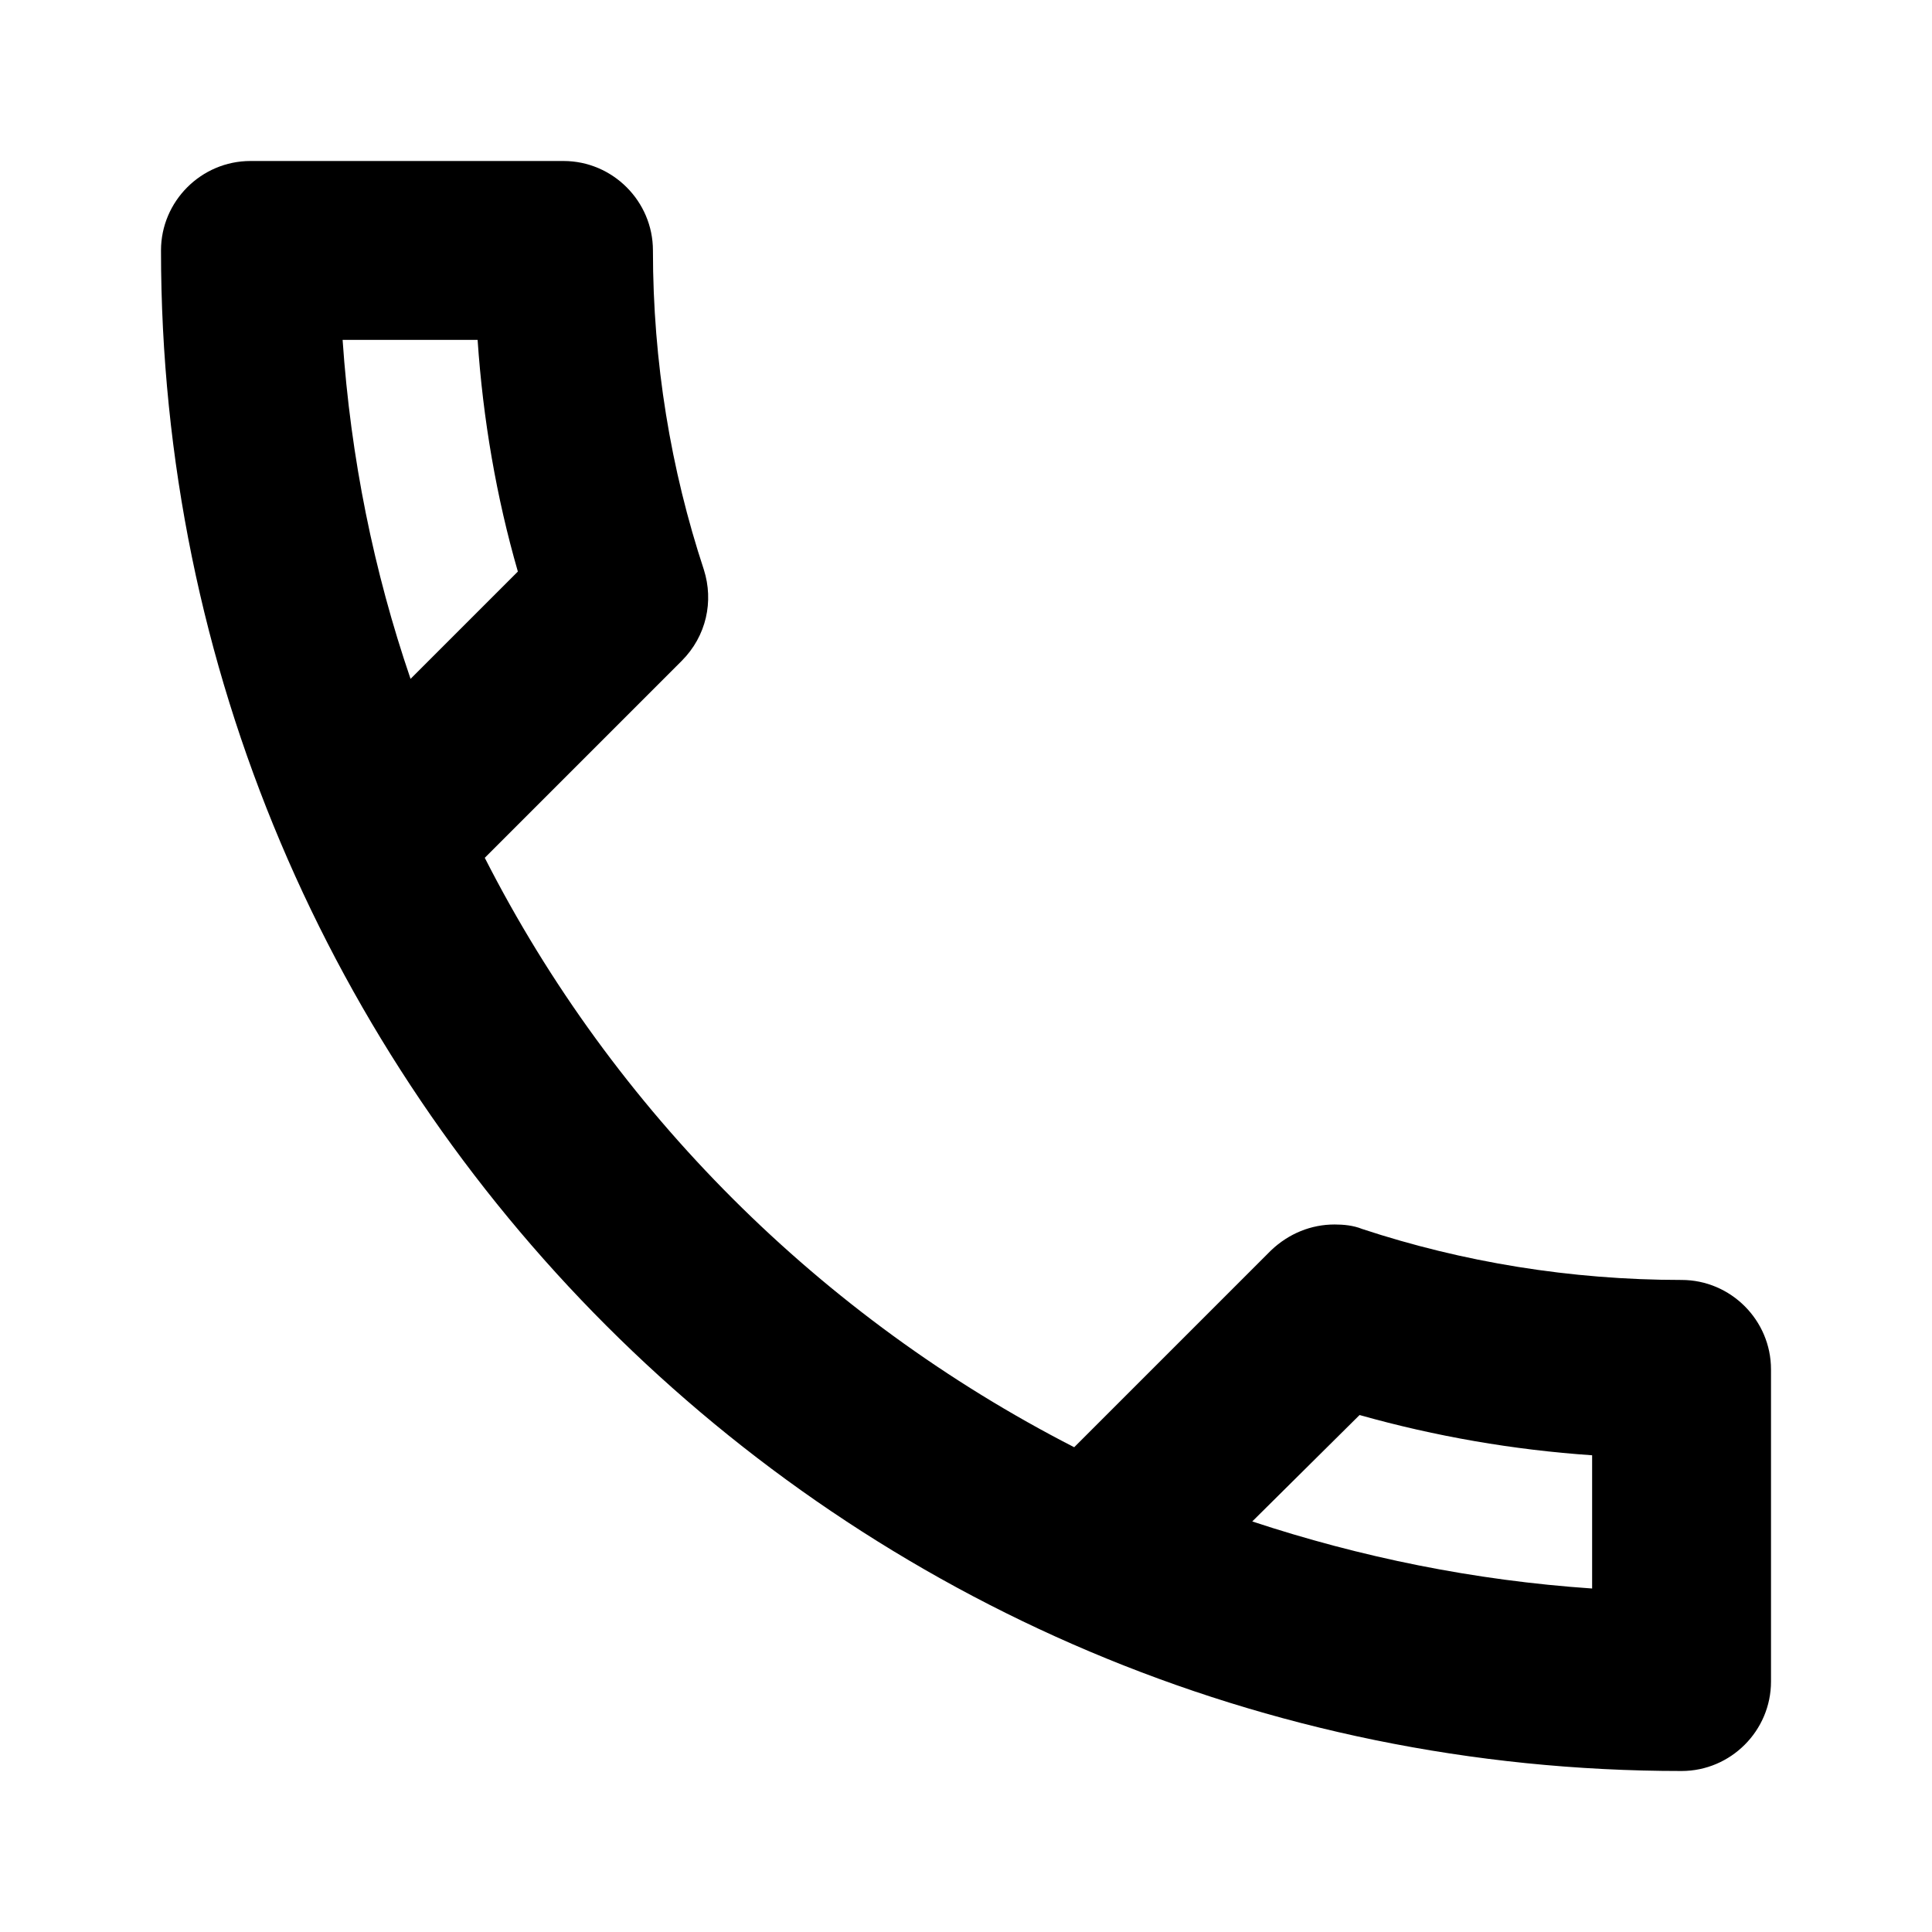
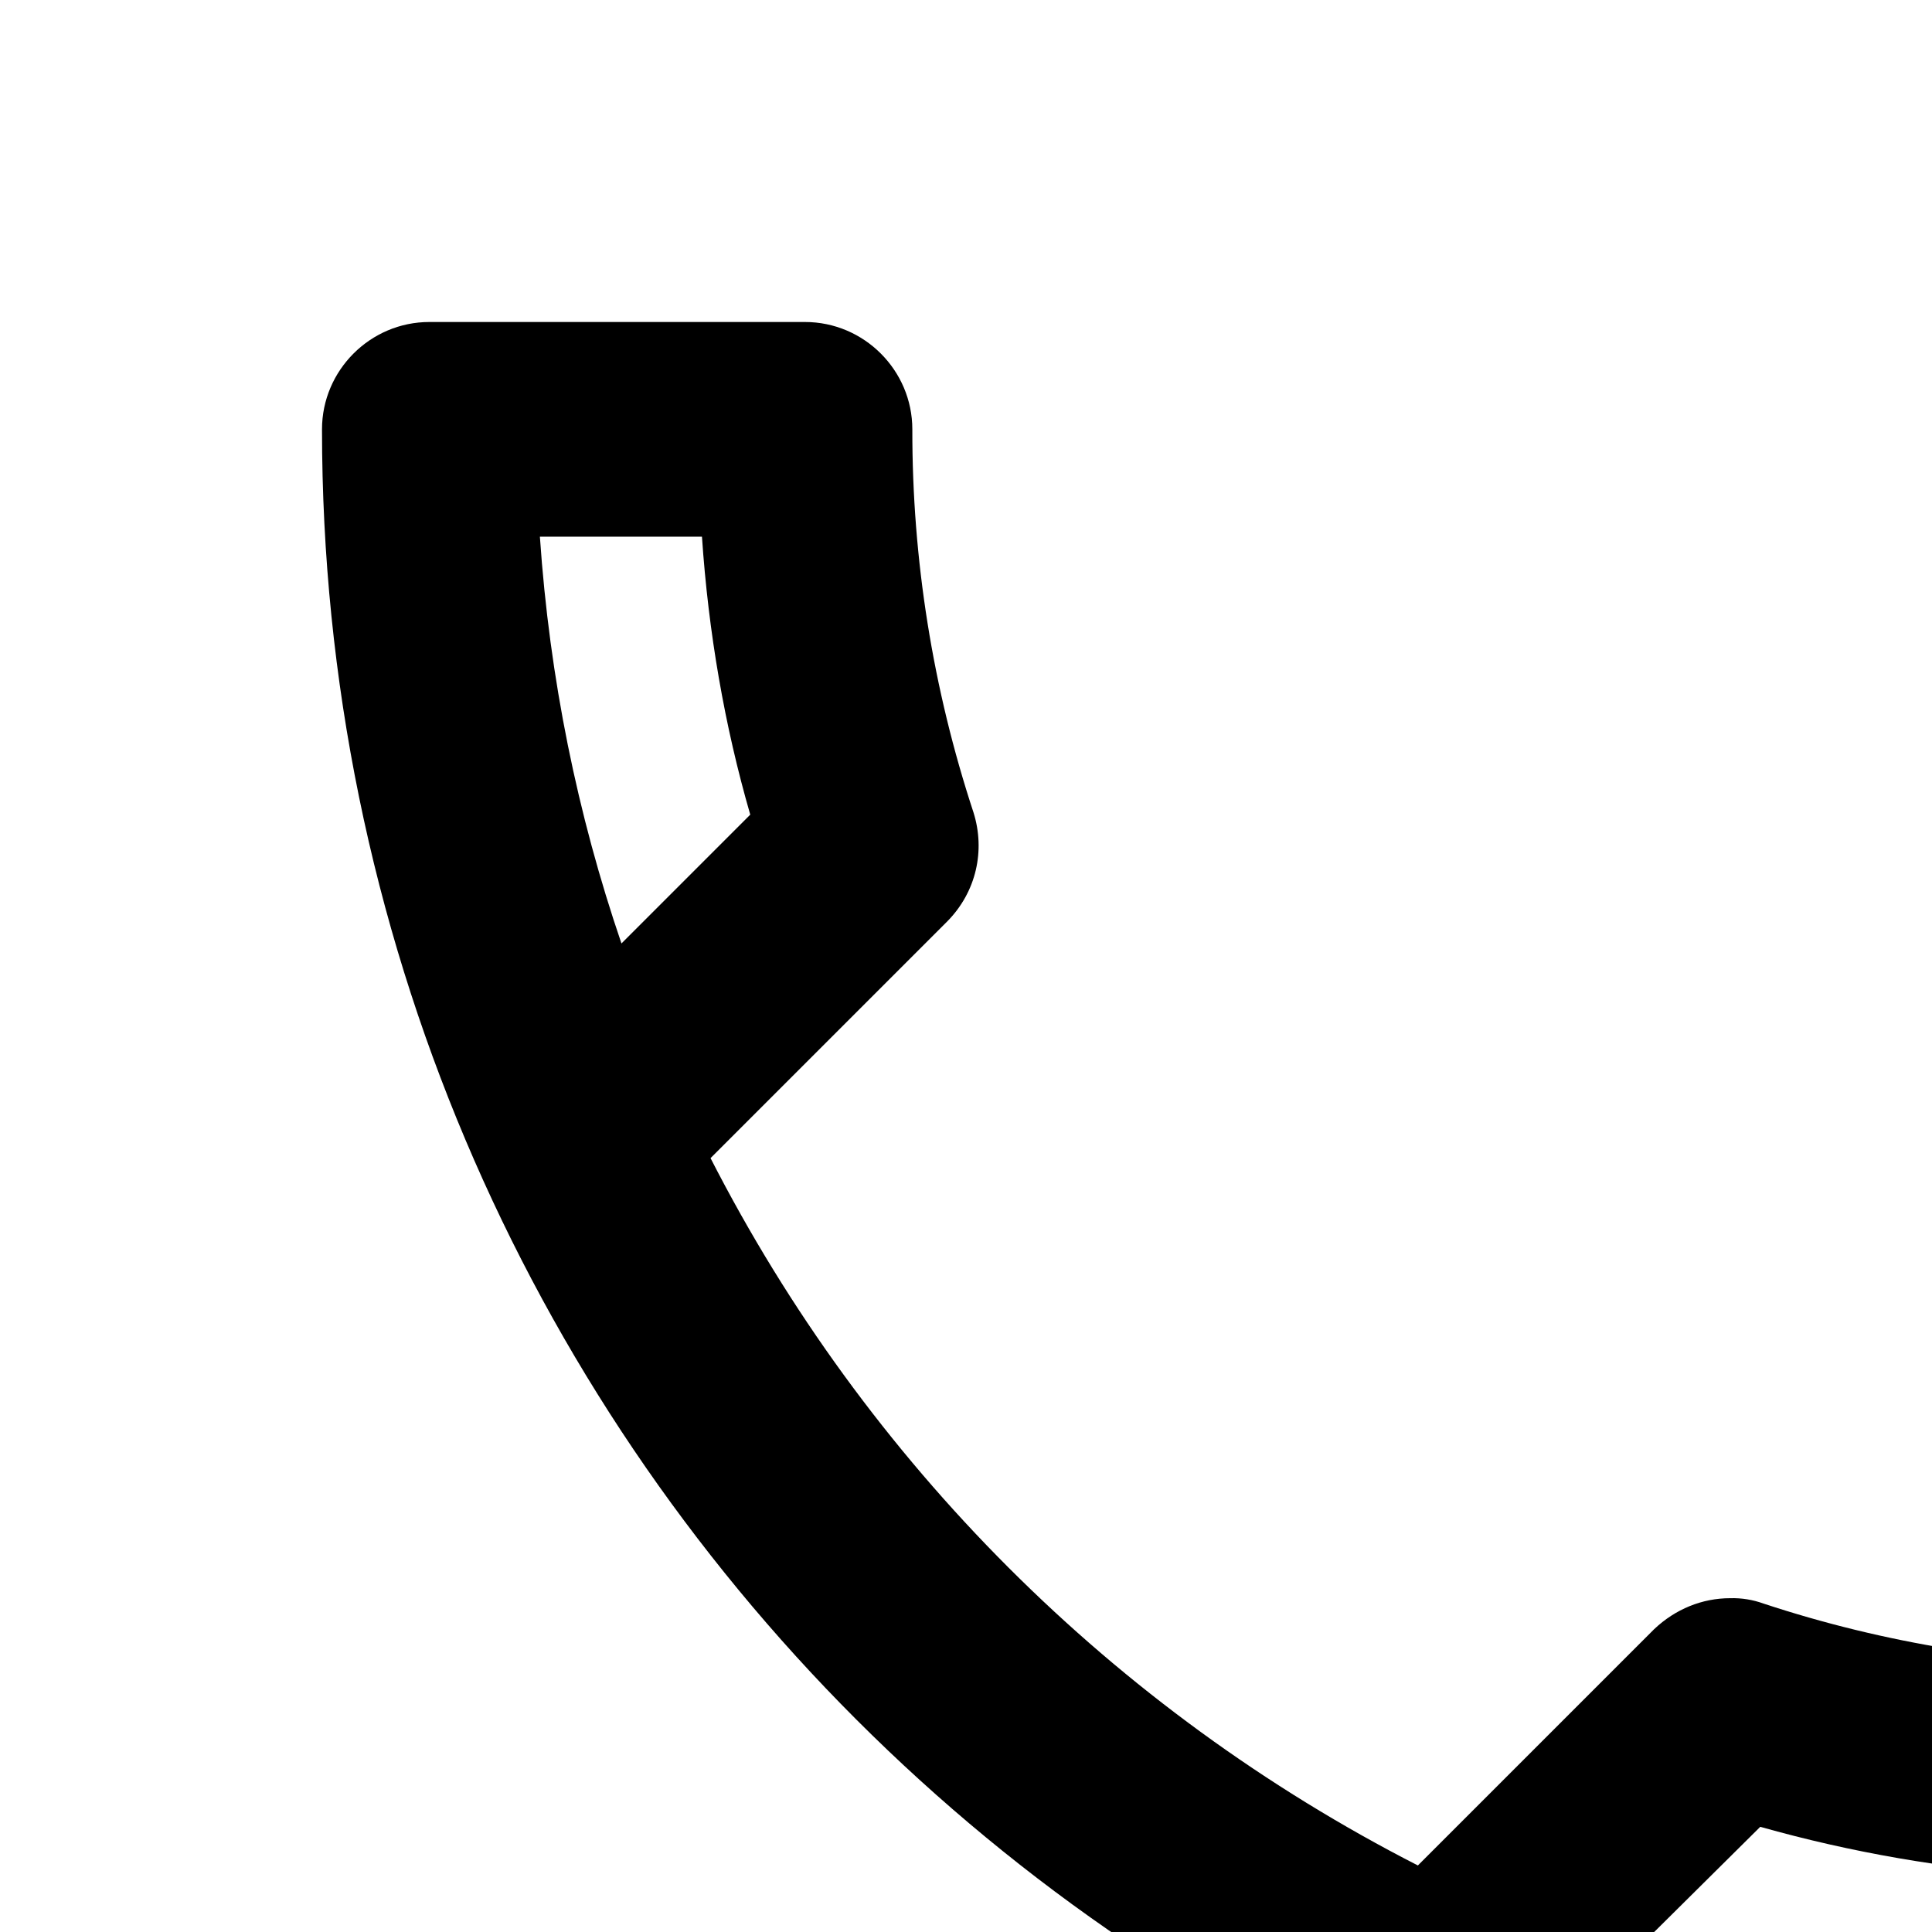
- <svg xmlns="http://www.w3.org/2000/svg" viewBox="0 0 24 24" fill="none">
-   <path d="M5.933 4.222C6 5.211 6.167 6.178 6.433 7.1L5.1 8.433C4.644 7.1 4.356 5.689 4.256 4.222H5.933V4.222ZM16.889 17.578C17.833 17.844 18.8 18.011 19.778 18.078V19.733C18.311 19.633 16.9 19.344 15.556 18.9L16.889 17.578V17.578ZM7 2H3.111C2.5 2 2 2.5 2 3.111C2 13.544 10.456 22 20.889 22C21.5 22 22 21.5 22 20.889V17.011C22 16.4 21.5 15.9 20.889 15.9C19.511 15.9 18.167 15.678 16.922 15.267C16.811 15.222 16.689 15.211 16.578 15.211C16.289 15.211 16.011 15.322 15.789 15.533L13.344 17.978C10.2 16.367 7.622 13.8 6.022 10.656L8.467 8.211C8.778 7.9 8.867 7.467 8.744 7.078C8.333 5.833 8.111 4.5 8.111 3.111C8.111 2.5 7.611 2 7 2Z" fill="currentColor" />
+ <svg xmlns="http://www.w3.org/2000/svg" fill="none">
+   <path d="M6.54 5c.06.89.21 1.76.45 2.59l-1.2 1.2c-.41-1.2-.67-2.47-.76-3.79h1.51zm9.86 12.02c.85.24 1.72.39 2.6.45v1.49c-1.32-.09-2.59-.35-3.8-.75l1.2-1.19zM7.5 3H4c-.55 0-1 .45-1 1 0 9.39 7.61 17 17 17 .55 0 1-.45 1-1v-3.49c0-.55-.45-1-1-1-1.24 0-2.45-.2-3.57-.57a.84.84 0 00-.31-.05c-.26 0-.51.1-.71.29l-2.2 2.2a15.149 15.149 0 01-6.59-6.59l2.2-2.2c.28-.28.36-.67.25-1.02A11.36 11.36 0 018.5 4c0-.55-.45-1-1-1z" fill="currentColor" />
</svg>
